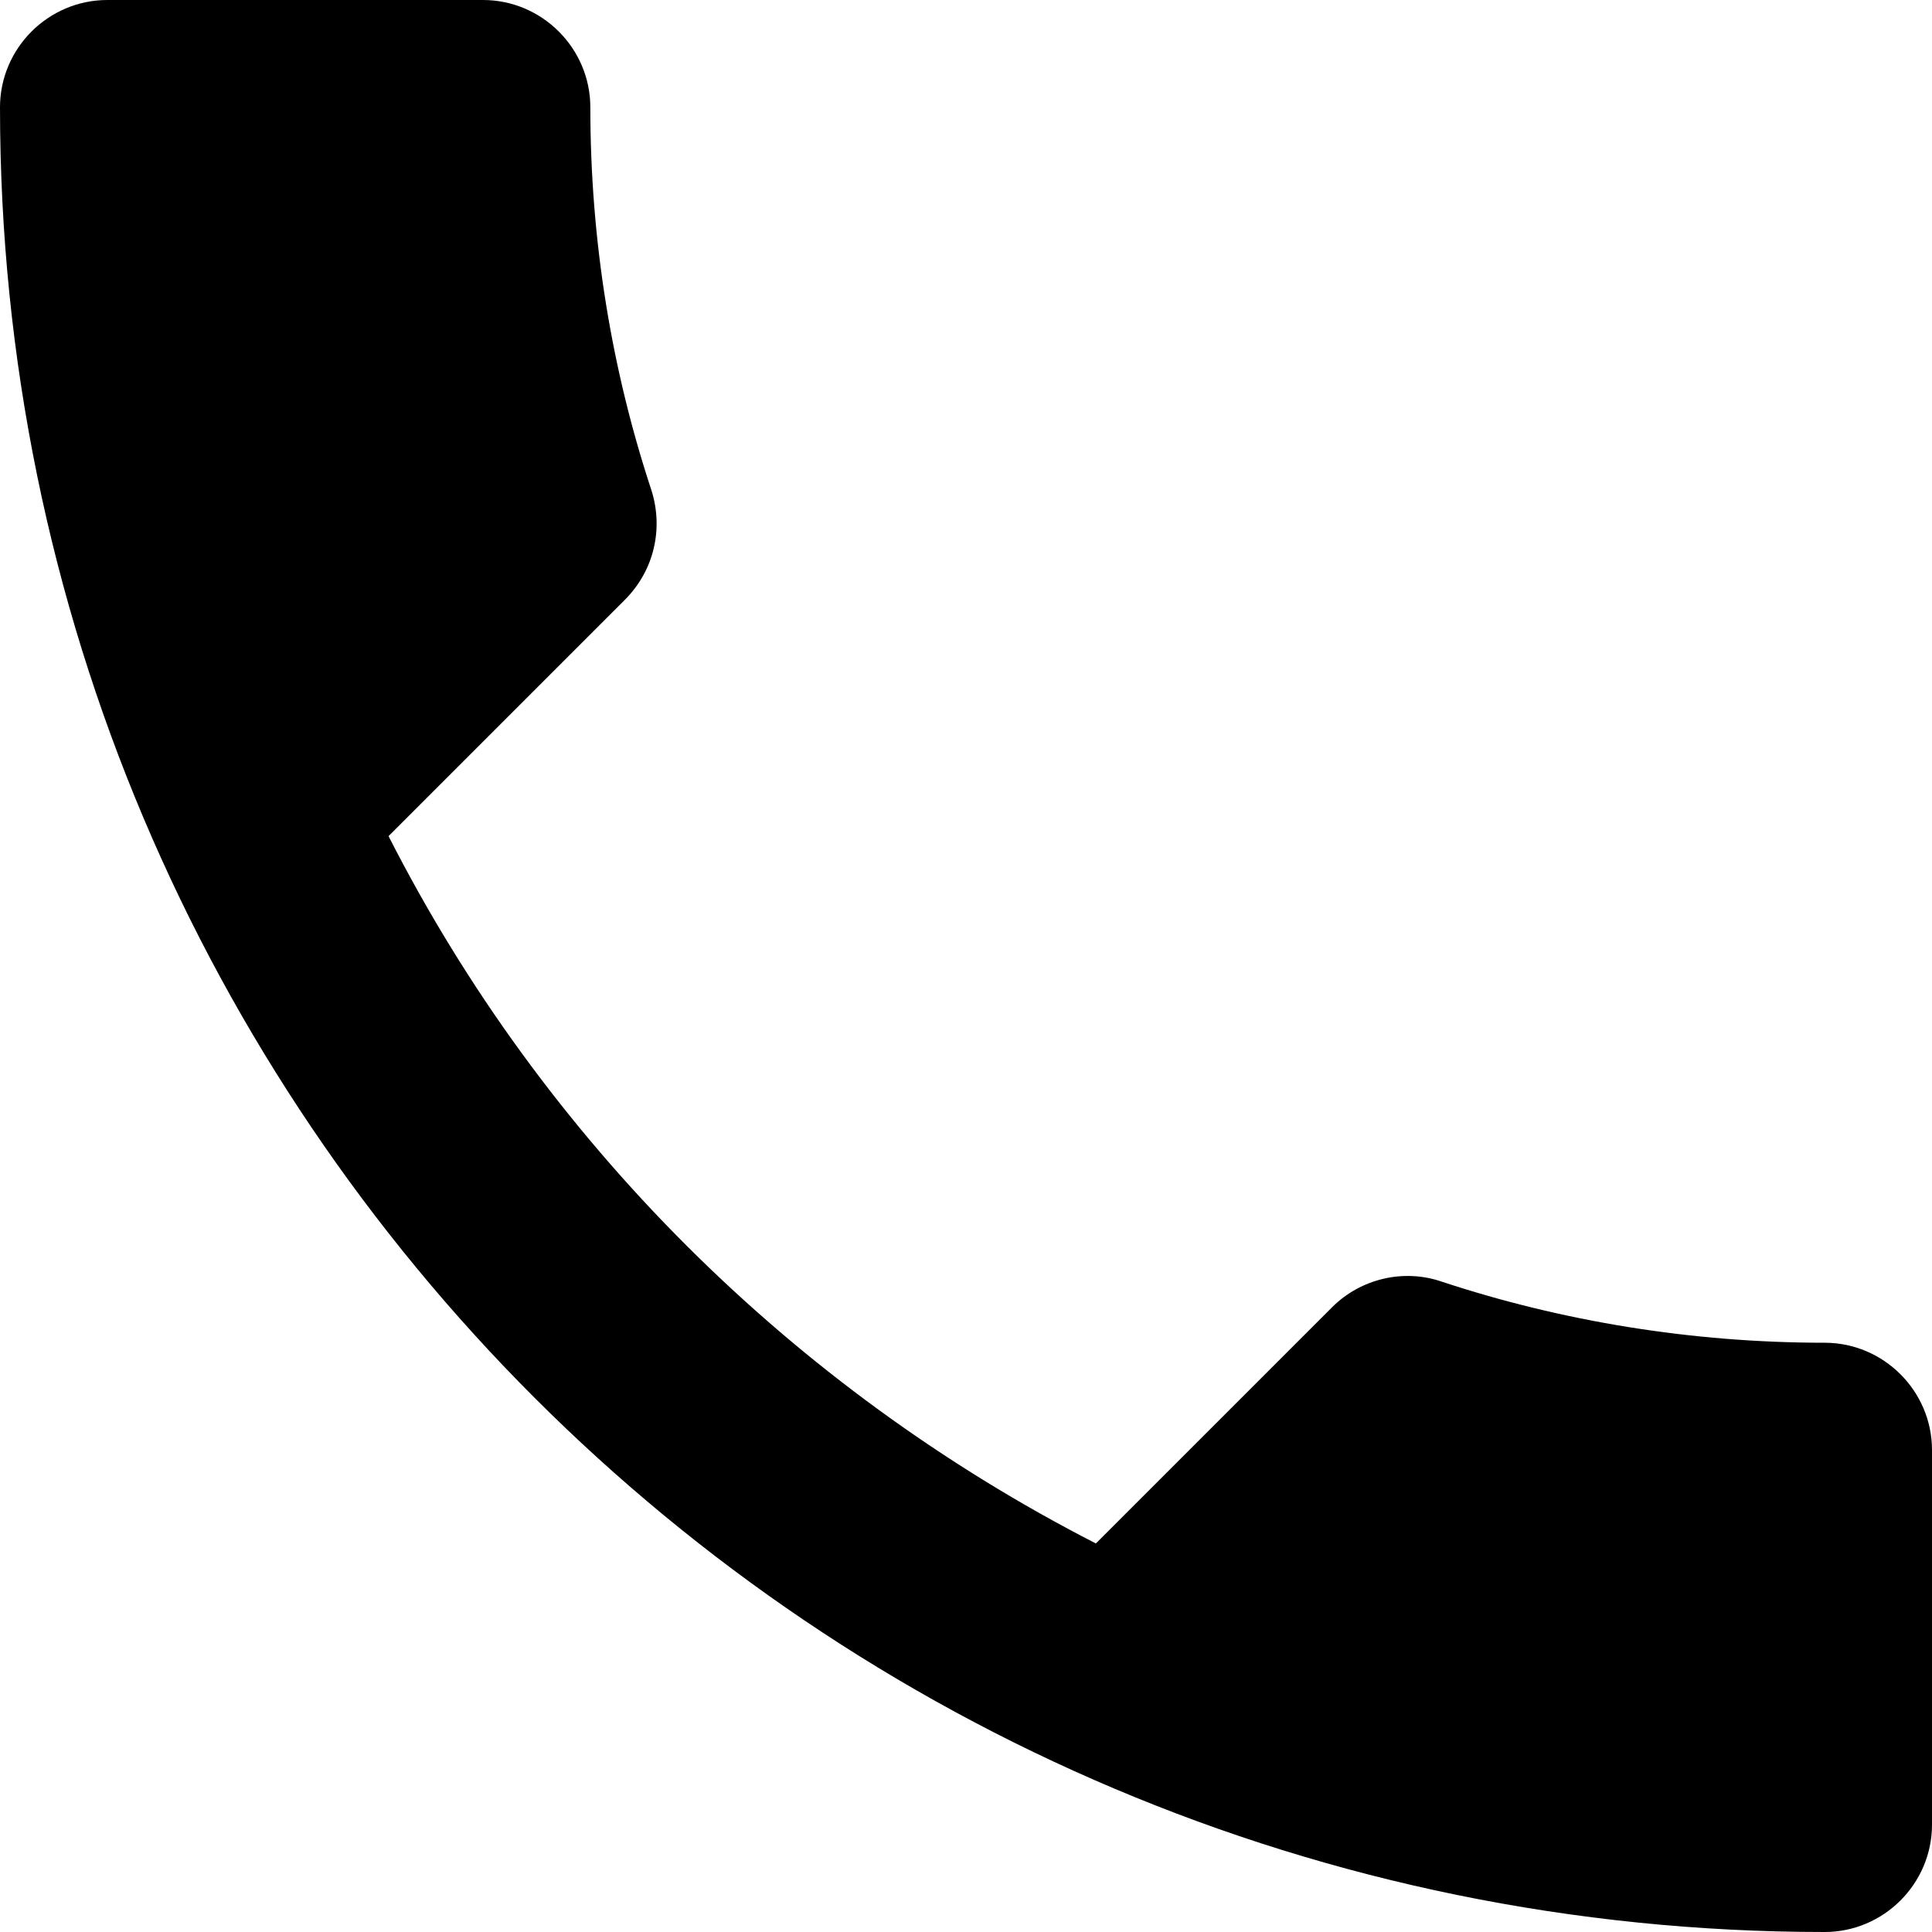
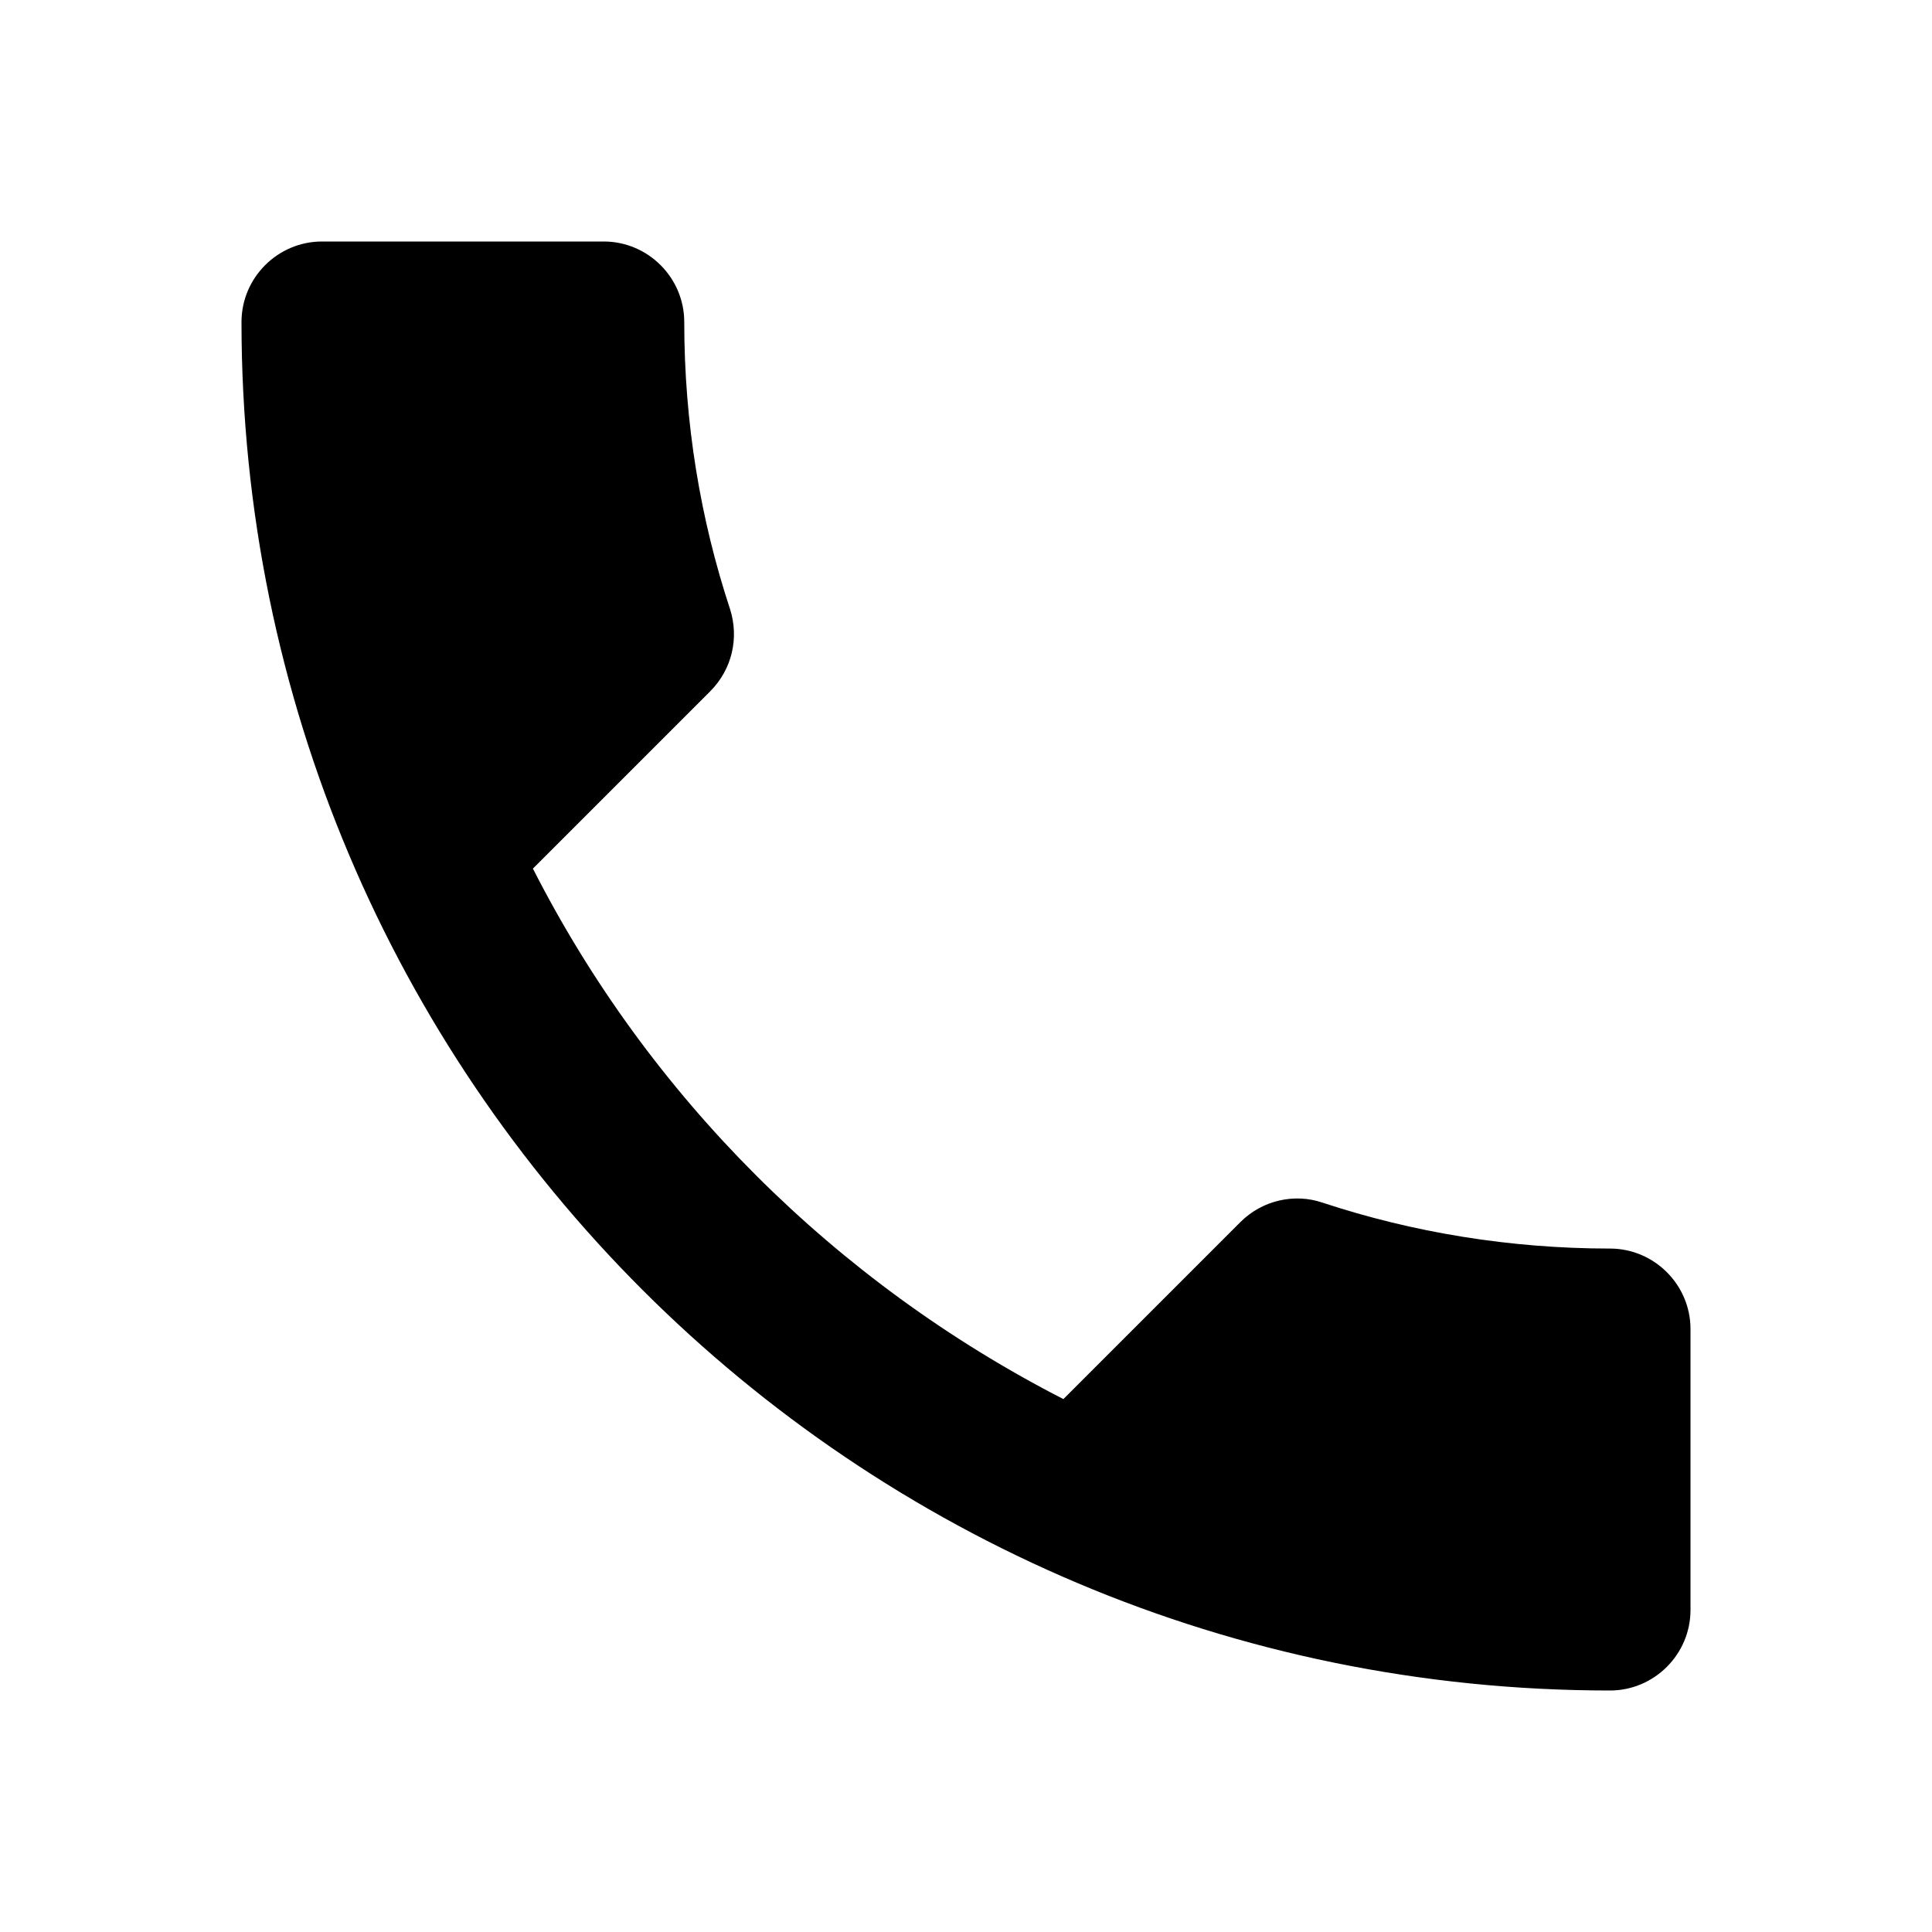
- <svg xmlns="http://www.w3.org/2000/svg" width="18" height="18" viewBox="0 0 18 18" fill="none">
-   <path d="M3.62 7.79C5.06 10.62 7.38 12.93 10.21 14.38L12.41 12.18C12.68 11.91 13.08 11.82 13.43 11.94C14.55 12.31 15.76 12.51 17 12.51C17.55 12.51 18 12.96 18 13.51V17C18 17.55 17.55 18 17 18C7.61 18 0 10.39 0 1C0 0.45 0.45 0 1 0H4.5C5.05 0 5.5 0.45 5.5 1C5.5 2.25 5.7 3.45 6.07 4.57C6.18 4.92 6.1 5.31 5.82 5.59L3.62 7.79Z" fill="black" />
+ <svg xmlns="http://www.w3.org/2000/svg" width="24" height="24" viewBox="0 0 24 24" fill="none">
+   <path d="M6.62 10.79C8.06 13.62 10.38 15.93 13.21 17.38L15.41 15.18C15.68 14.91 16.08 14.82 16.43 14.94C17.55 15.31 18.76 15.51 20 15.51C20.55 15.51 21 15.96 21 16.51V20C21 20.55 20.55 21 20 21C10.61 21 3 13.39 3 4C3 3.45 3.45 3 4 3H7.5C8.05 3 8.5 3.45 8.5 4C8.5 5.25 8.7 6.45 9.07 7.57C9.18 7.92 9.1 8.31 8.82 8.59L6.62 10.79Z" fill="black" />
</svg>
